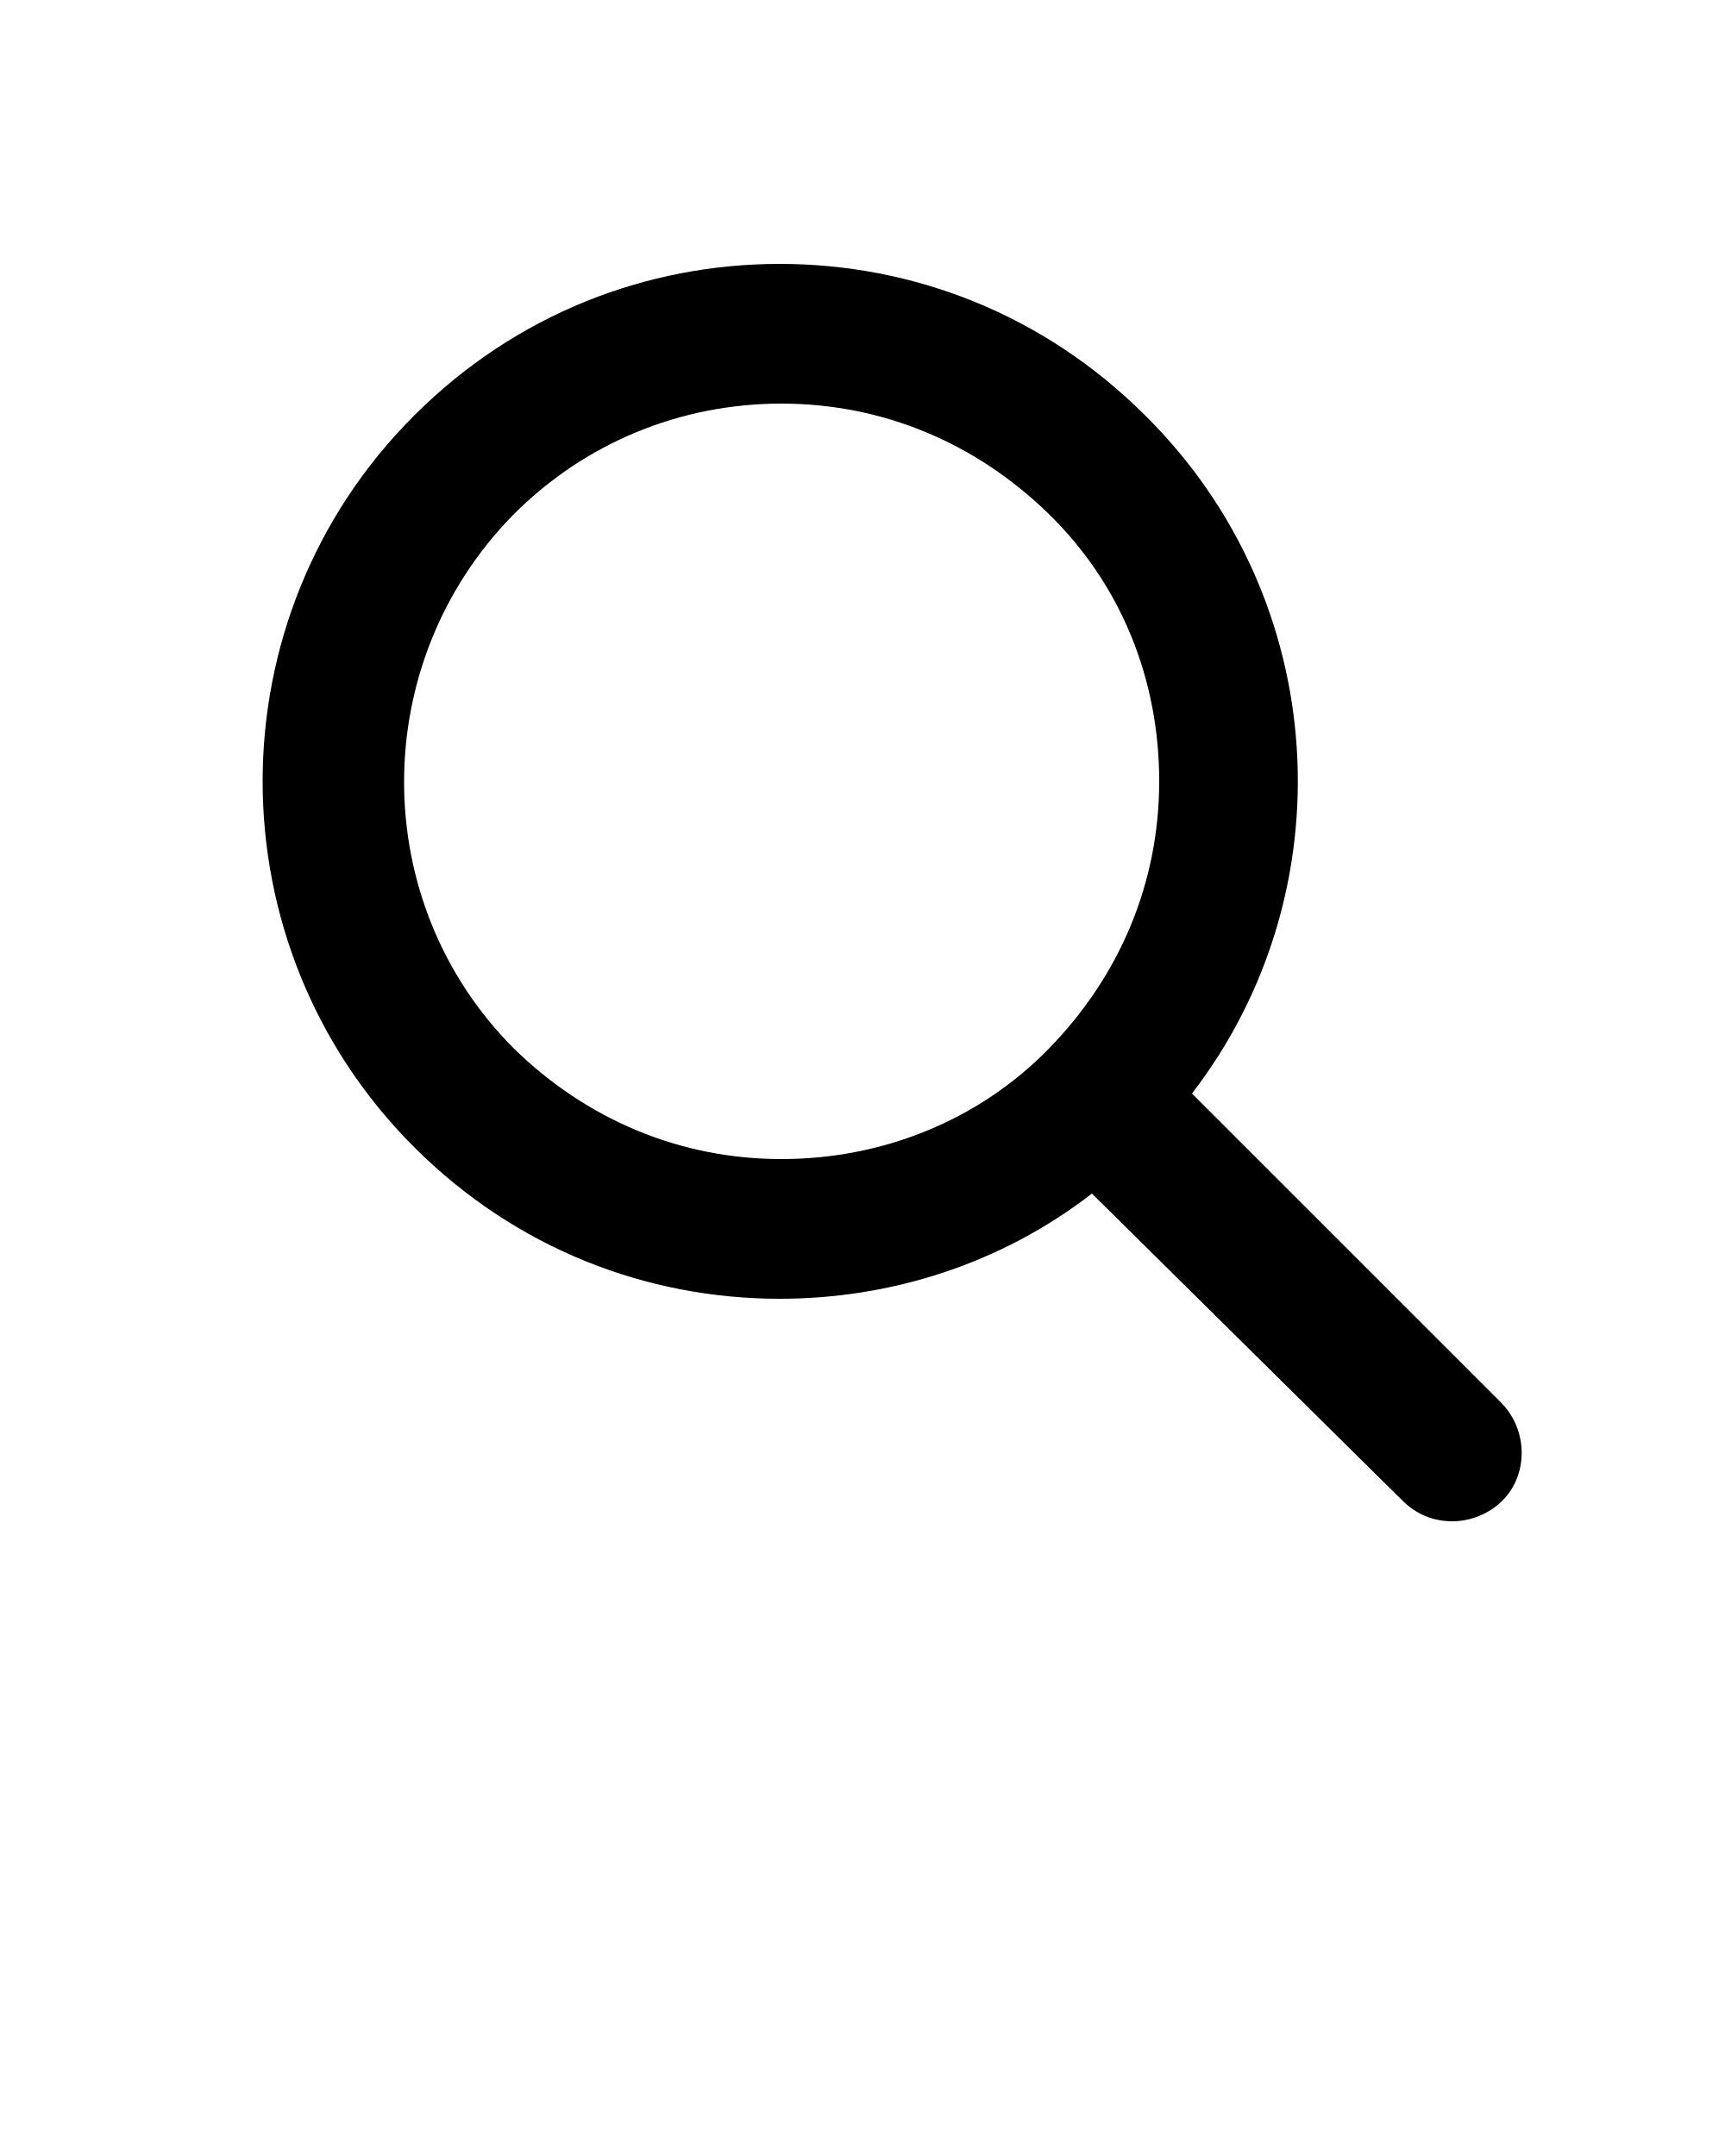
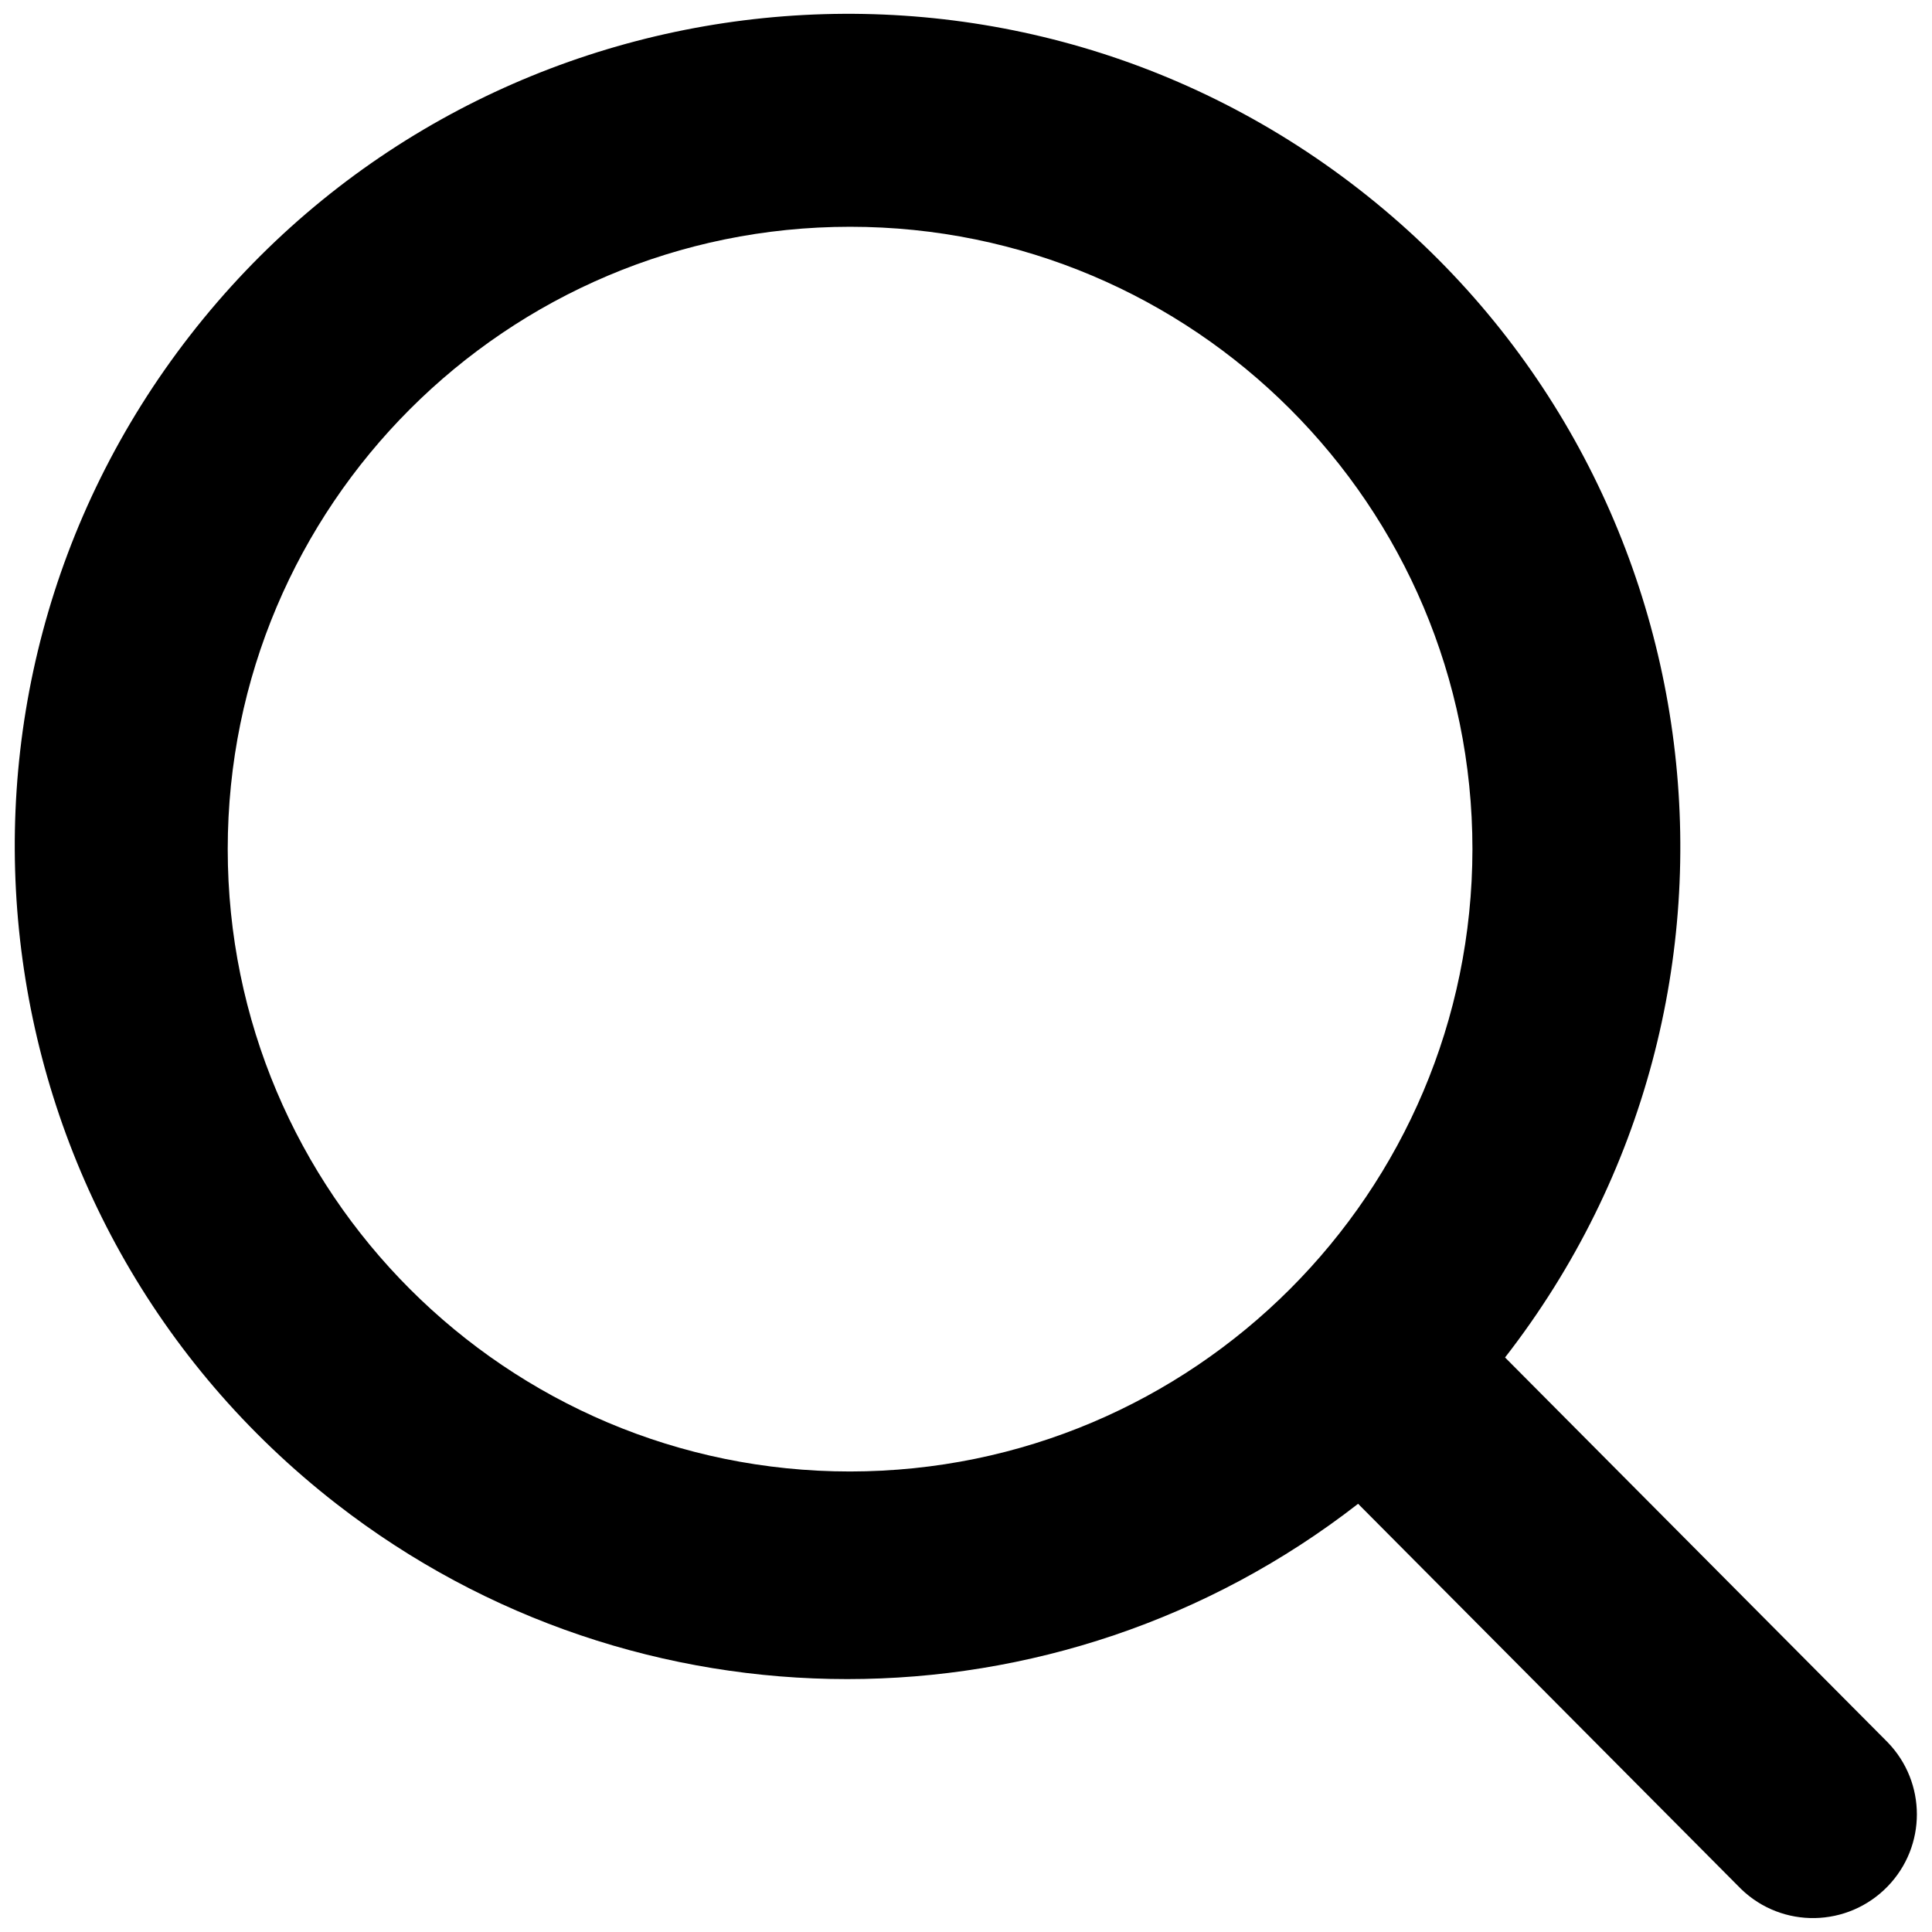
- <svg xmlns="http://www.w3.org/2000/svg" version="1.1" x="0px" y="0px" viewBox="0 0 100 125" style="enable-background:new 0 0 100 100;" xml:space="preserve">
-   <path d="M87,81.3L69.1,63.4c9-11.7,8.1-28.6-2.7-39.3c-5.9-5.9-13.5-8.8-21.2-8.8s-15.3,2.9-21.2,8.8c-11.7,11.7-11.7,30.7,0,42.4  c5.9,5.9,13.5,8.8,21.2,8.8c6.4,0,12.8-2,18.1-6.1L81.3,87c0.8,0.8,1.8,1.2,2.9,1.2c1,0,2.1-0.4,2.9-1.2  C88.6,85.5,88.6,82.9,87,81.3z M45.3,67.2c-5.9,0-11.3-2.3-15.5-6.4c-8.5-8.5-8.5-22.4,0-31c4.1-4.1,9.6-6.4,15.5-6.4  s11.3,2.3,15.5,6.4s6.4,9.6,6.4,15.5c0,5.9-2.3,11.3-6.4,15.5S51.1,67.2,45.3,67.2z" />
+ <svg xmlns="http://www.w3.org/2000/svg" version="1.1" id="Capa_1" x="0px" y="0px" viewBox="0 0 61 61" style="enable-background:new 0 0 61 61;" xml:space="preserve">
+   <style type="text/css">
+ 	.st0{display:none;}
+ </style>
+   <path class="st0" d="M86.05,81.3l-17.9-17.9c9-11.7,8.1-28.6-2.7-39.3c-5.9-5.9-13.5-8.8-21.2-8.8s-15.3,2.9-21.2,8.8  c-11.7,11.7-11.7,30.7,0,42.4c5.9,5.9,13.5,8.8,21.2,8.8c6.4,0,12.8-2,18.1-6.1l18,17.8c0.8,0.8,1.8,1.2,2.9,1.2  c1,0,2.1-0.4,2.9-1.2C87.65,85.5,87.65,82.9,86.05,81.3z M44.35,67.2c-5.9,0-11.3-2.3-15.5-6.4c-8.5-8.5-8.5-22.4,0-31  c4.1-4.1,9.6-6.4,15.5-6.4s11.3,2.3,15.5,6.4s6.4,9.6,6.4,15.5s-2.3,11.3-6.4,15.5S50.15,67.2,44.35,67.2z" />
+   <path d="M59.59,55L47.52,42.86c8.91-11.46,6.84-27.98-4.62-36.89S14.91-0.87,6,10.59s-6.84,27.98,4.62,36.89  c9.49,7.38,22.77,7.38,32.26,0l12.09,12.16c1.3,1.26,3.37,1.22,4.63-0.08c1.23-1.27,1.23-3.28,0-4.55L59.59,55z M26.84,46.46  c-10.85,0-19.65-8.8-19.65-19.65s8.8-19.65,19.65-19.65s19.65,8.8,19.65,19.65C46.48,37.66,37.69,46.45,26.84,46.46z" />
</svg>
